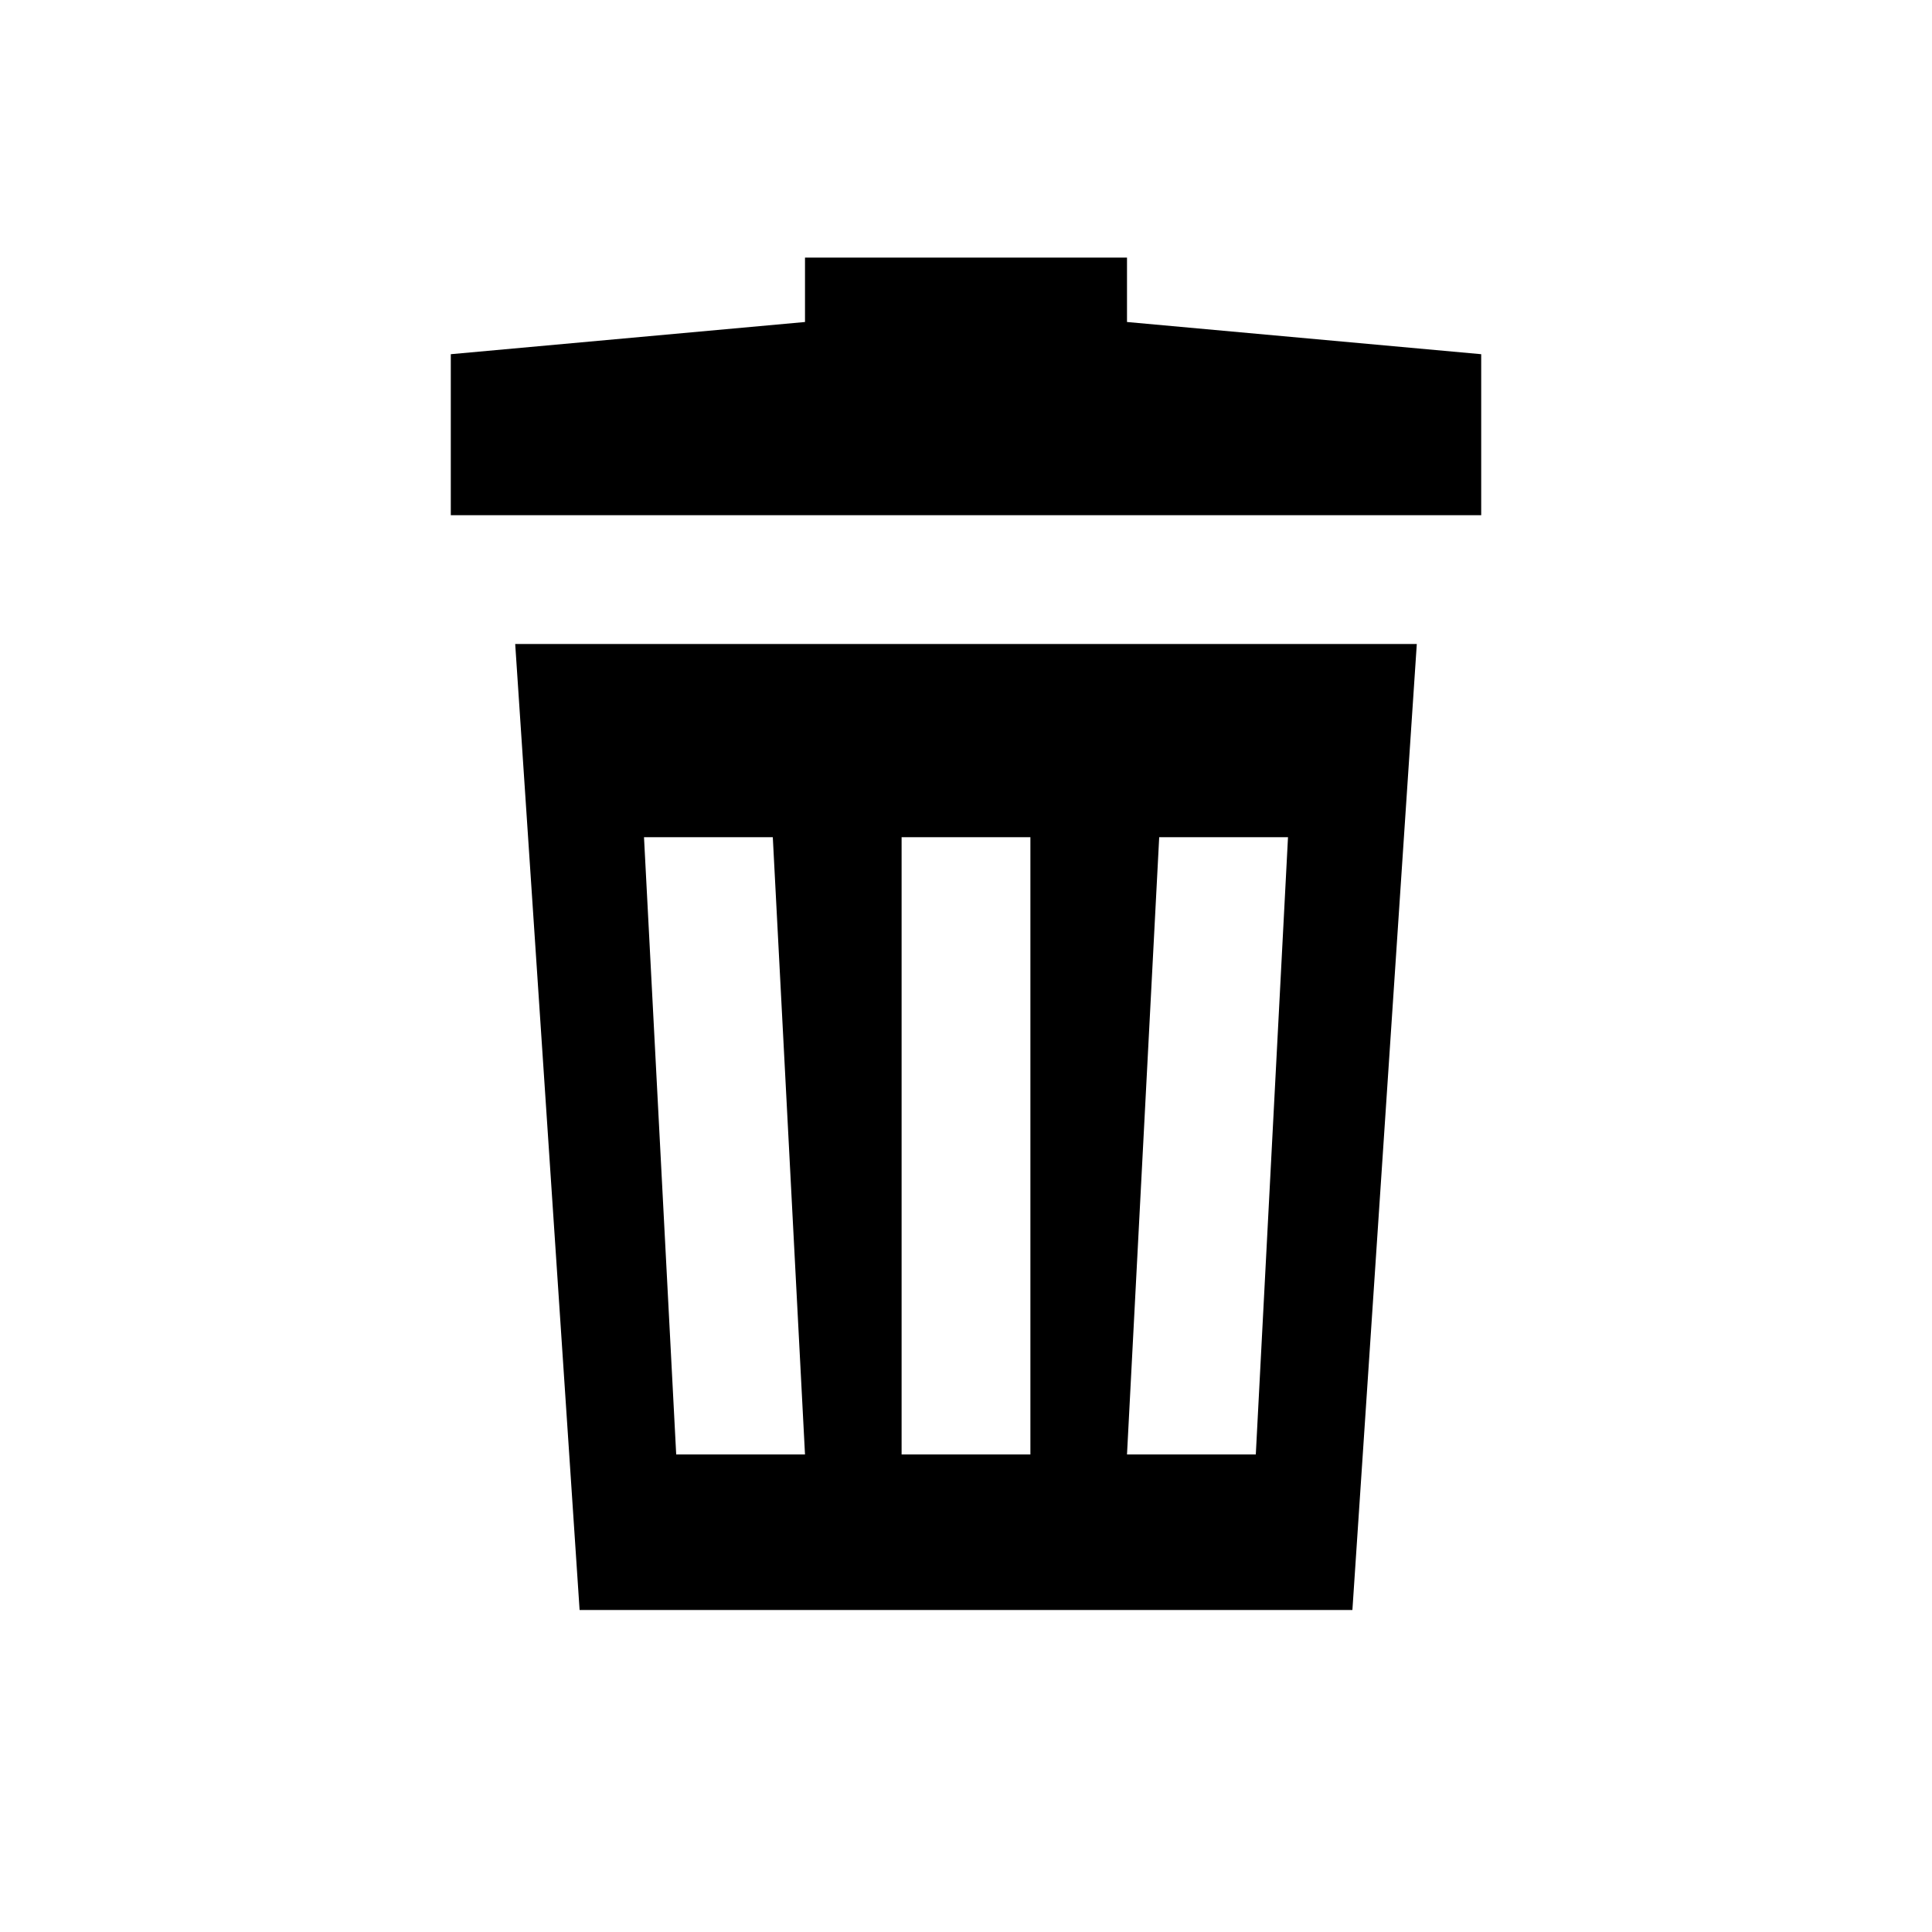
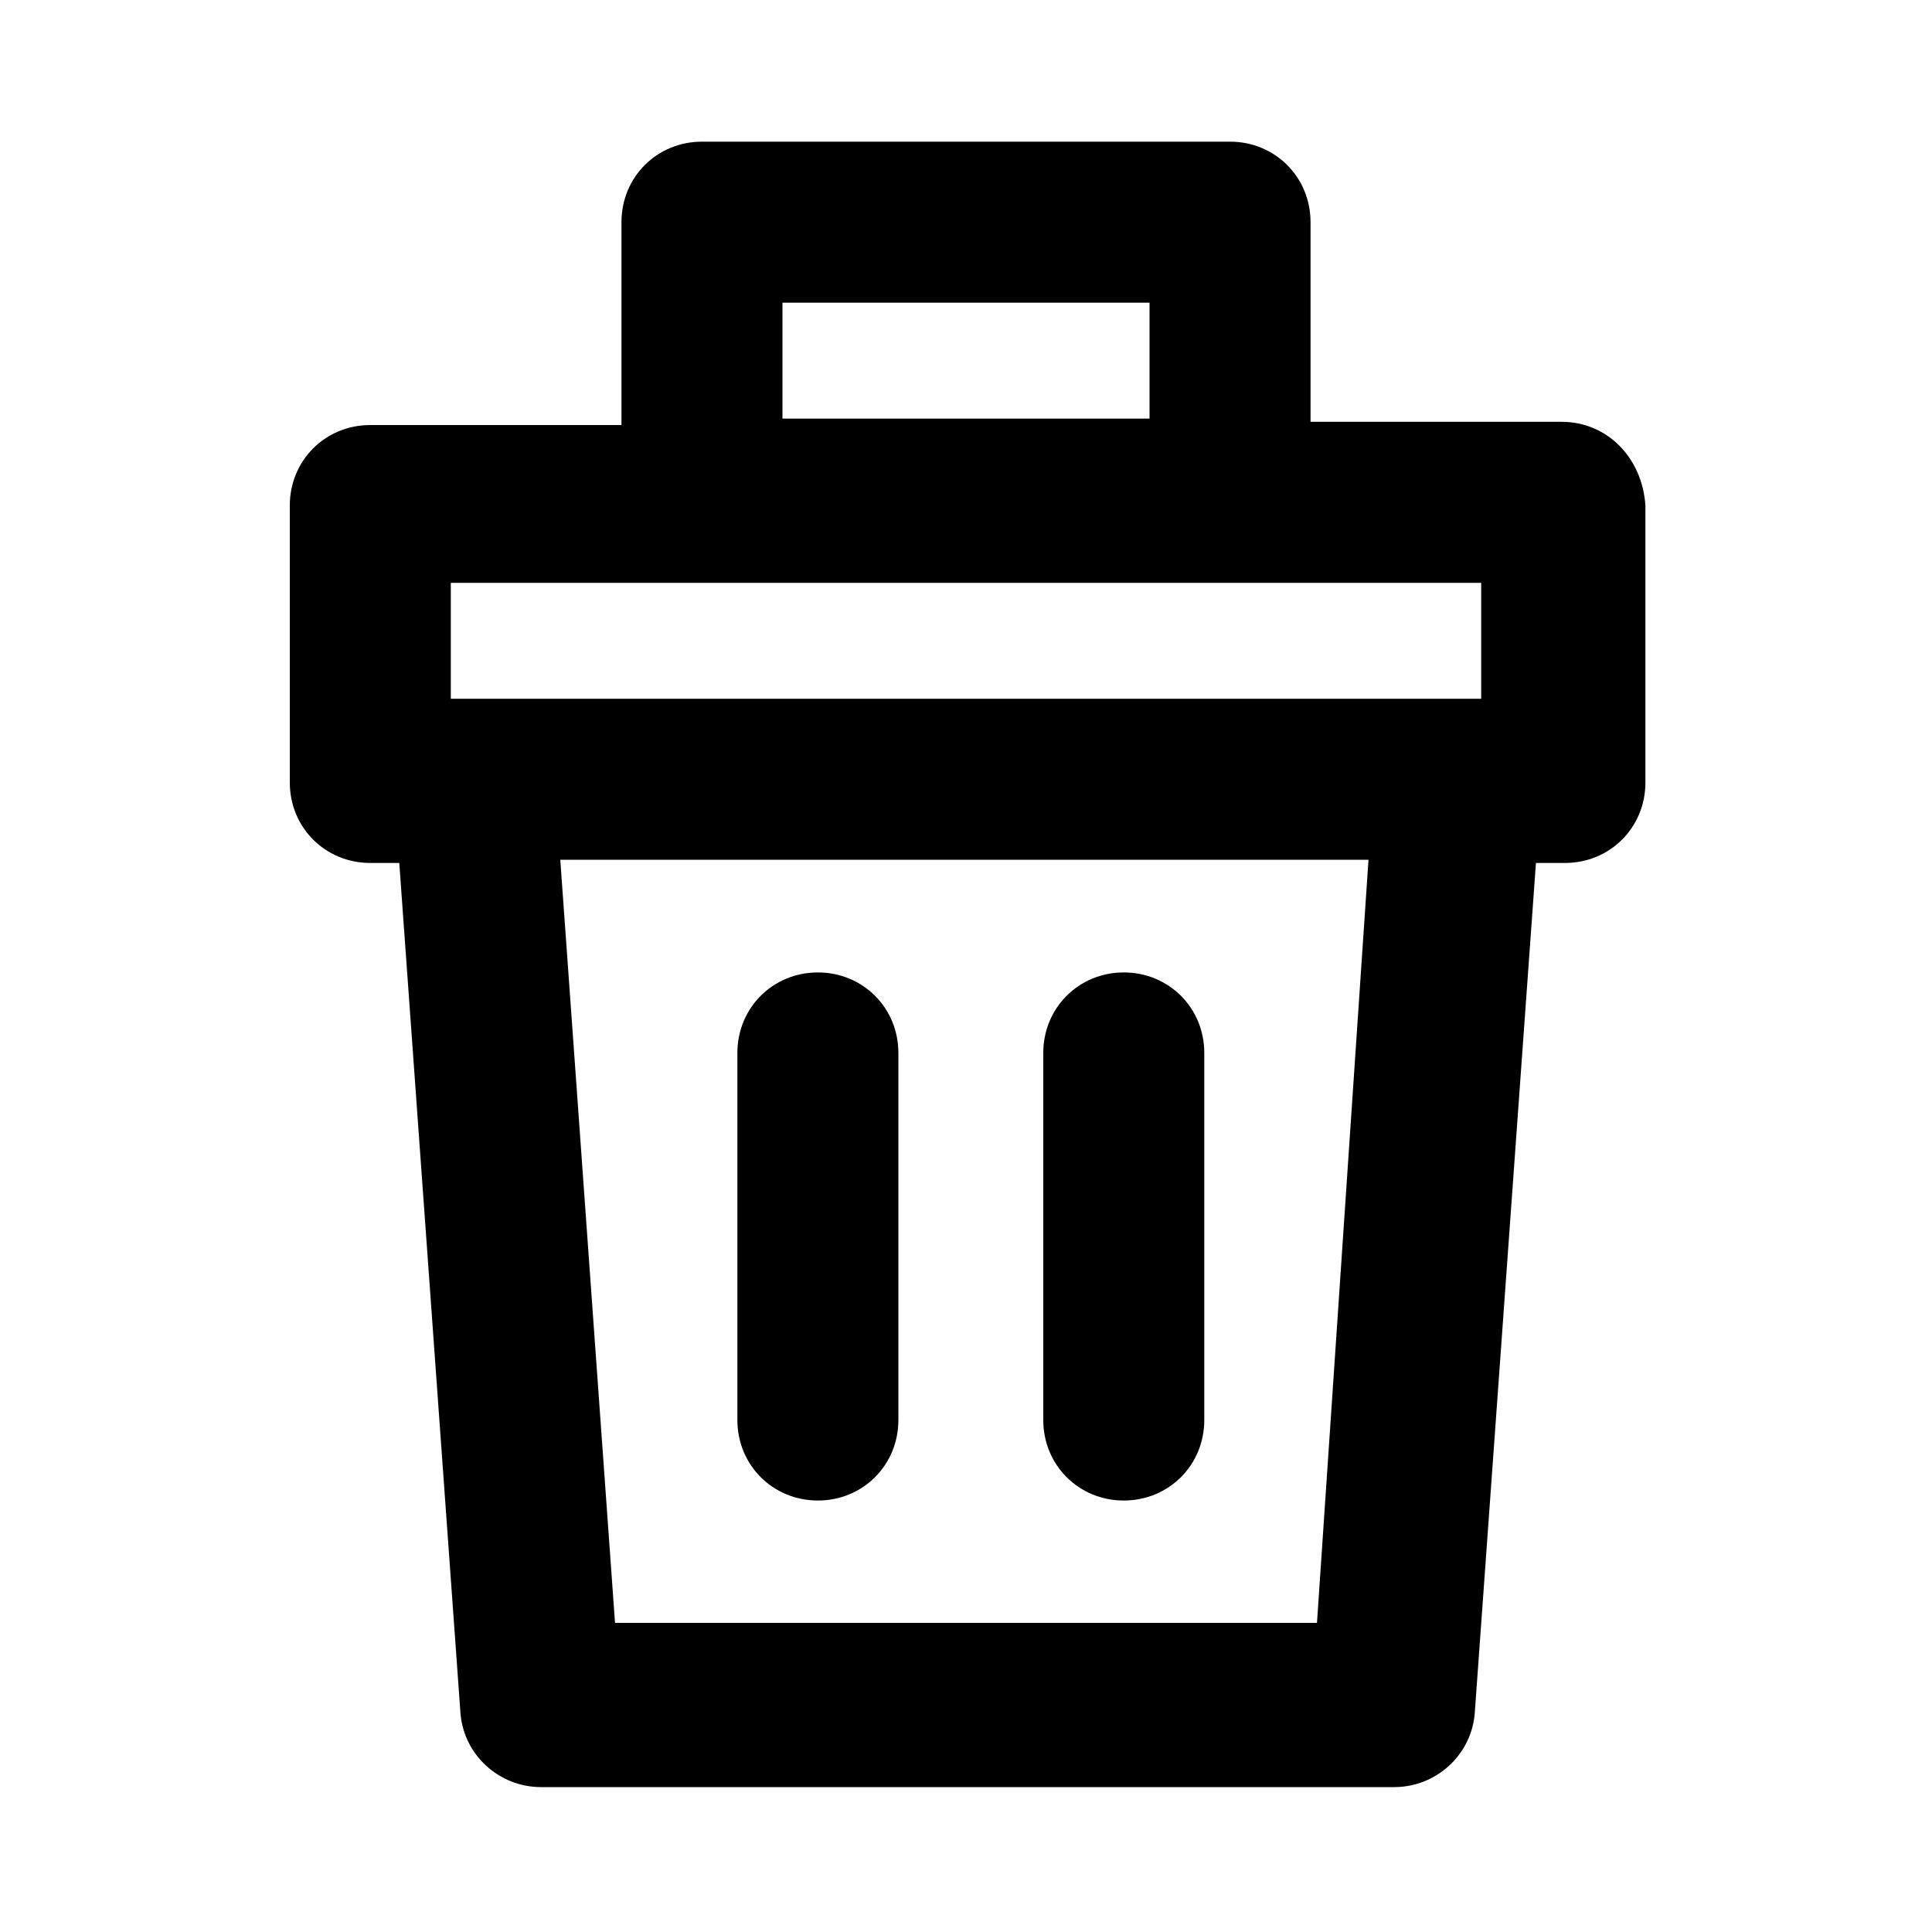
- <svg xmlns="http://www.w3.org/2000/svg" data-name="Ebene 1" viewBox="0 0 60 60" class="icon">
-   <path d="M35 10V8H25v2l-11 1v5h32v-5l-11-1zM16 20l2 30h24l2-30zm5 25.17L20 26h4l1 19.17zm7 0V26h4v19.17zm7 0L36 26h4l-1 19.17z" />
+ <svg xmlns="http://www.w3.org/2000/svg" version="1.1" viewBox="0 0 60 60" xml:space="preserve" class="icon">
+   <path class="st0" d="M48.5 13.1h-7.8V6.9c0-1.4-1.1-2.5-2.5-2.5H21.8c-1.4 0-2.5 1.1-2.5 2.5v6.3h-7.8c-1.4 0-2.5 1.1-2.5 2.5v8.6c0 1.4 1.1 2.5 2.5 2.5h.9l1.9 26.4c.1 1.3 1.2 2.3 2.5 2.3h26.5c1.3 0 2.4-1 2.5-2.3l1.9-26.4h.9c1.4 0 2.5-1.1 2.5-2.5v-8.6c-.1-1.5-1.2-2.6-2.6-2.6zM24.3 9.4h11.4V13H24.3V9.4zM14 18.1h32v3.6H14v-3.6zm26.9 32.3H19.1l-1.7-23.7h25.1l-1.6 23.7z" />
+   <path class="st0" d="M25.4 46.6c1.4 0 2.5-1.1 2.5-2.5V32.7c0-1.4-1.1-2.5-2.5-2.5s-2.5 1.1-2.5 2.5v11.4c0 1.4 1.1 2.5 2.5 2.5zm9.5 0c1.4 0 2.5-1.1 2.5-2.5V32.7c0-1.4-1.1-2.5-2.5-2.5s-2.5 1.1-2.5 2.5v11.4c0 1.4 1.1 2.5 2.5 2.5z" />
</svg>
